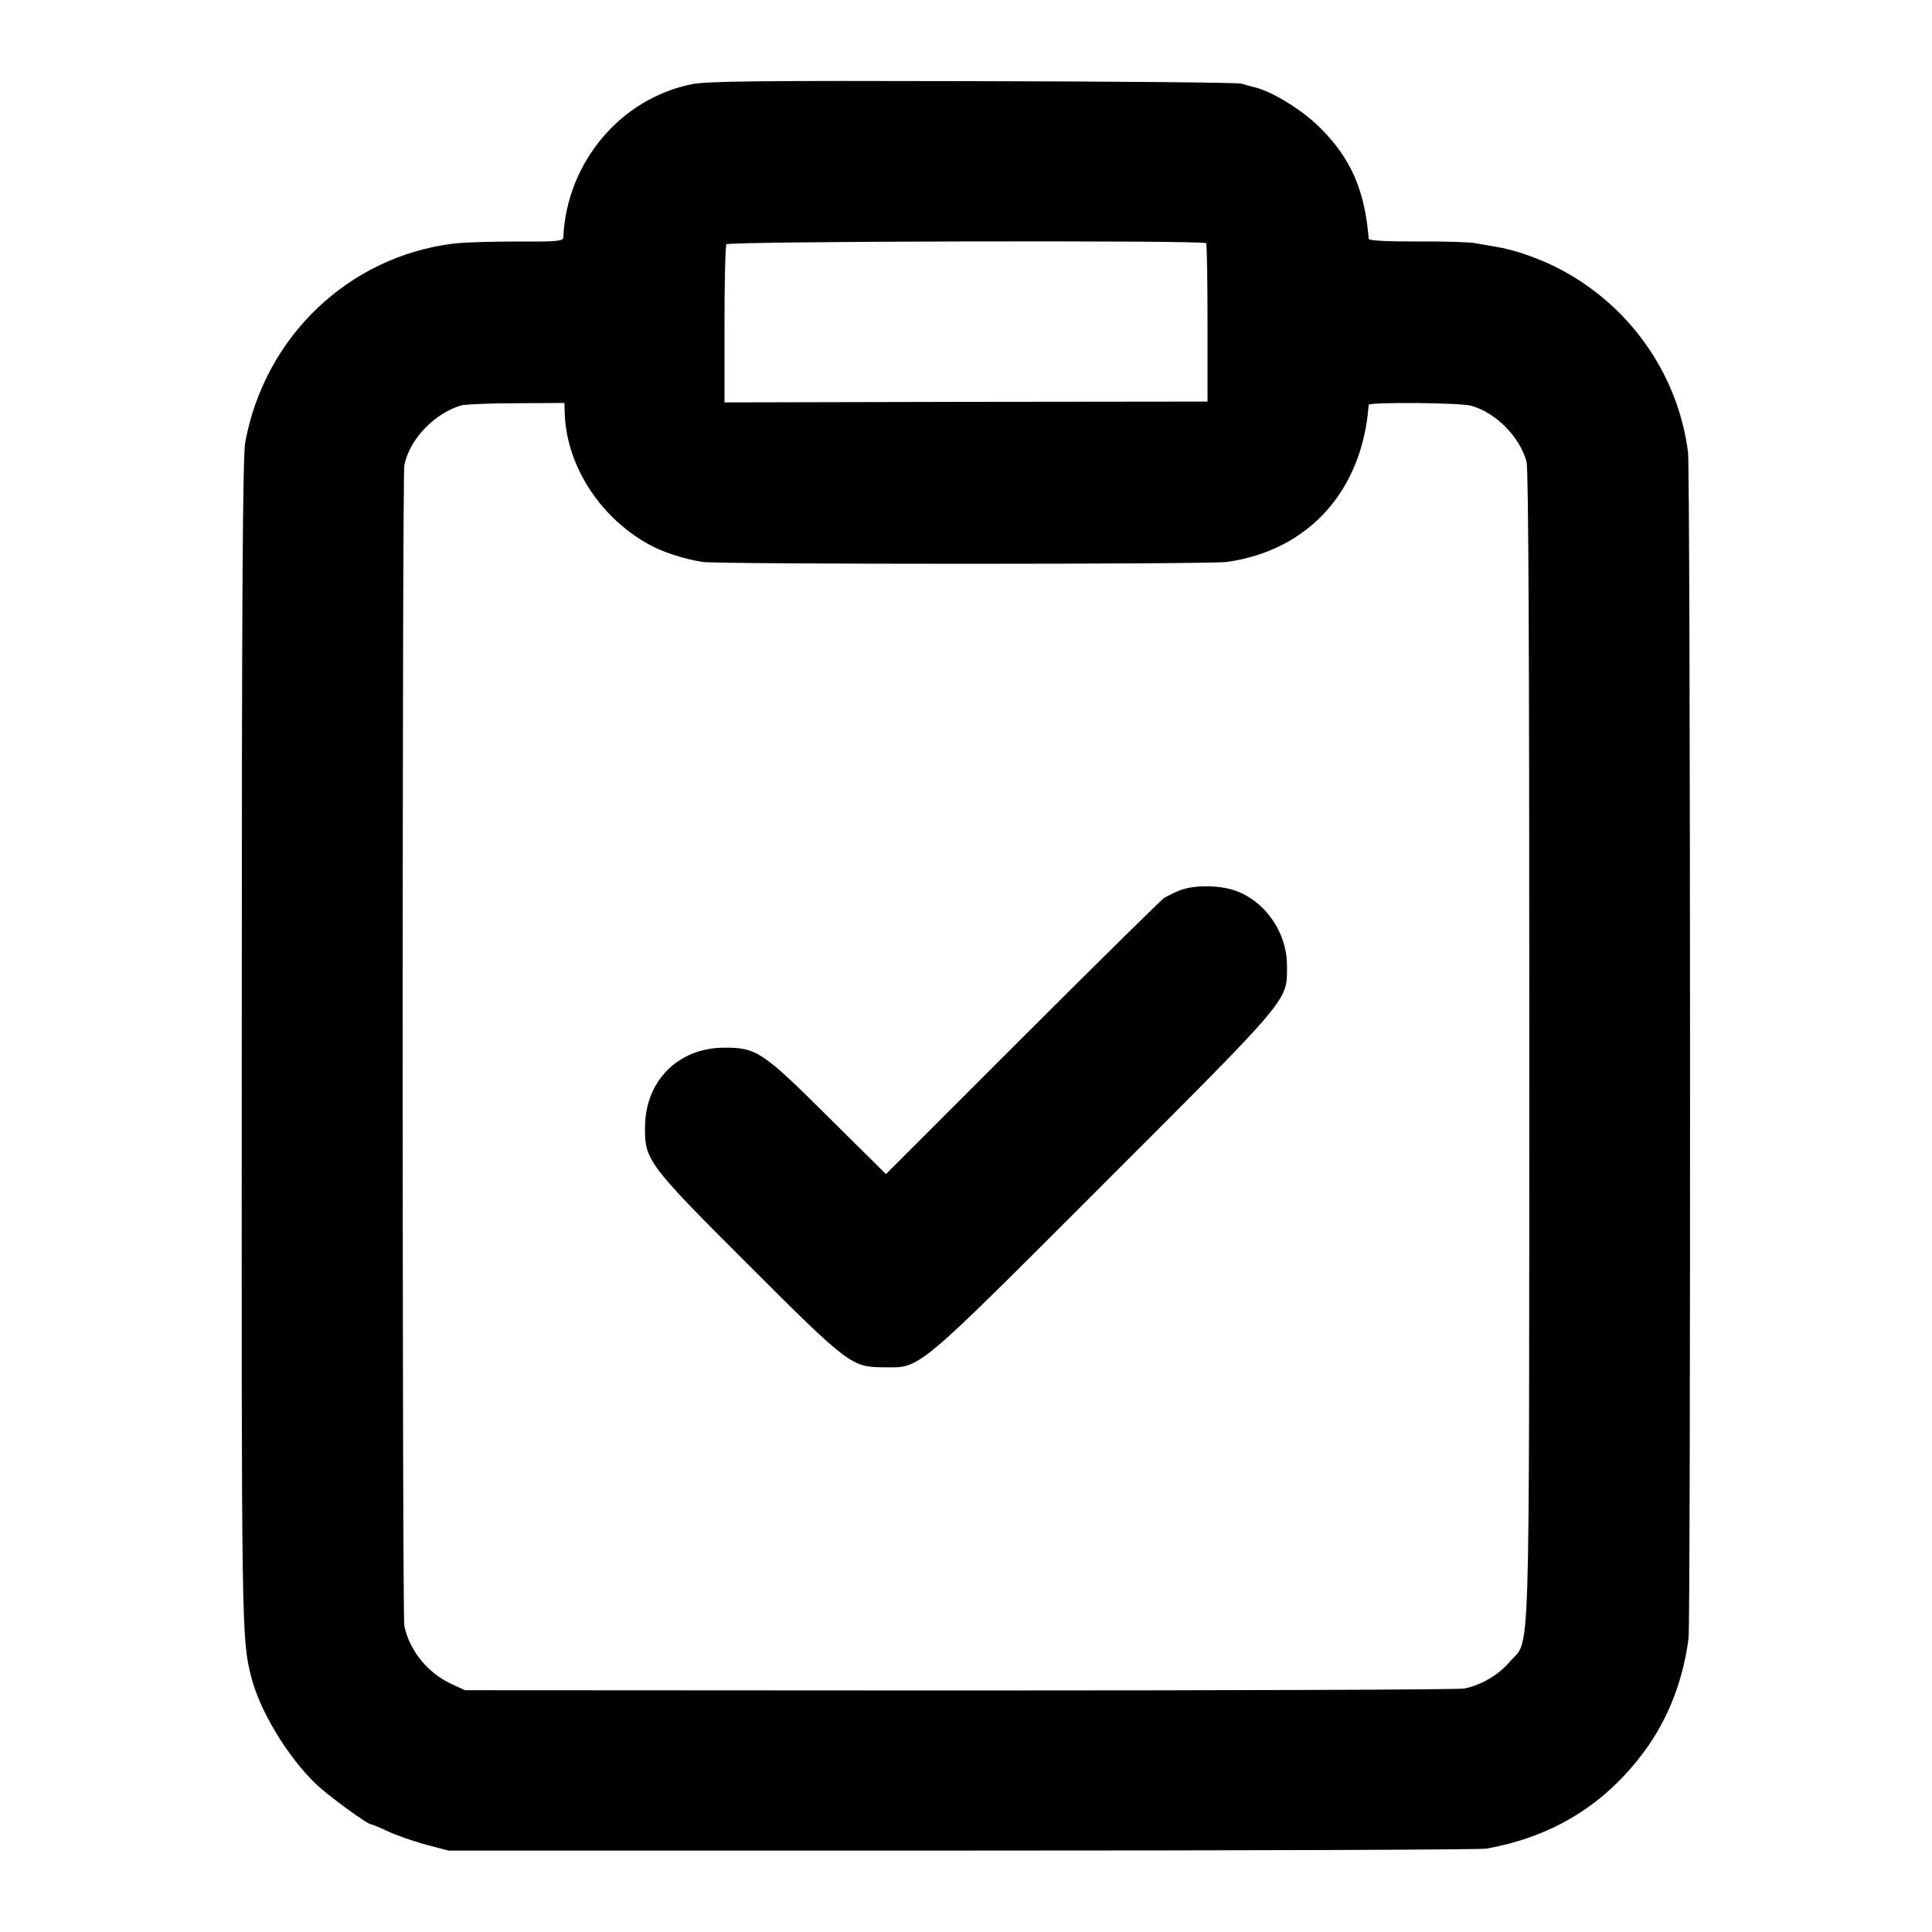
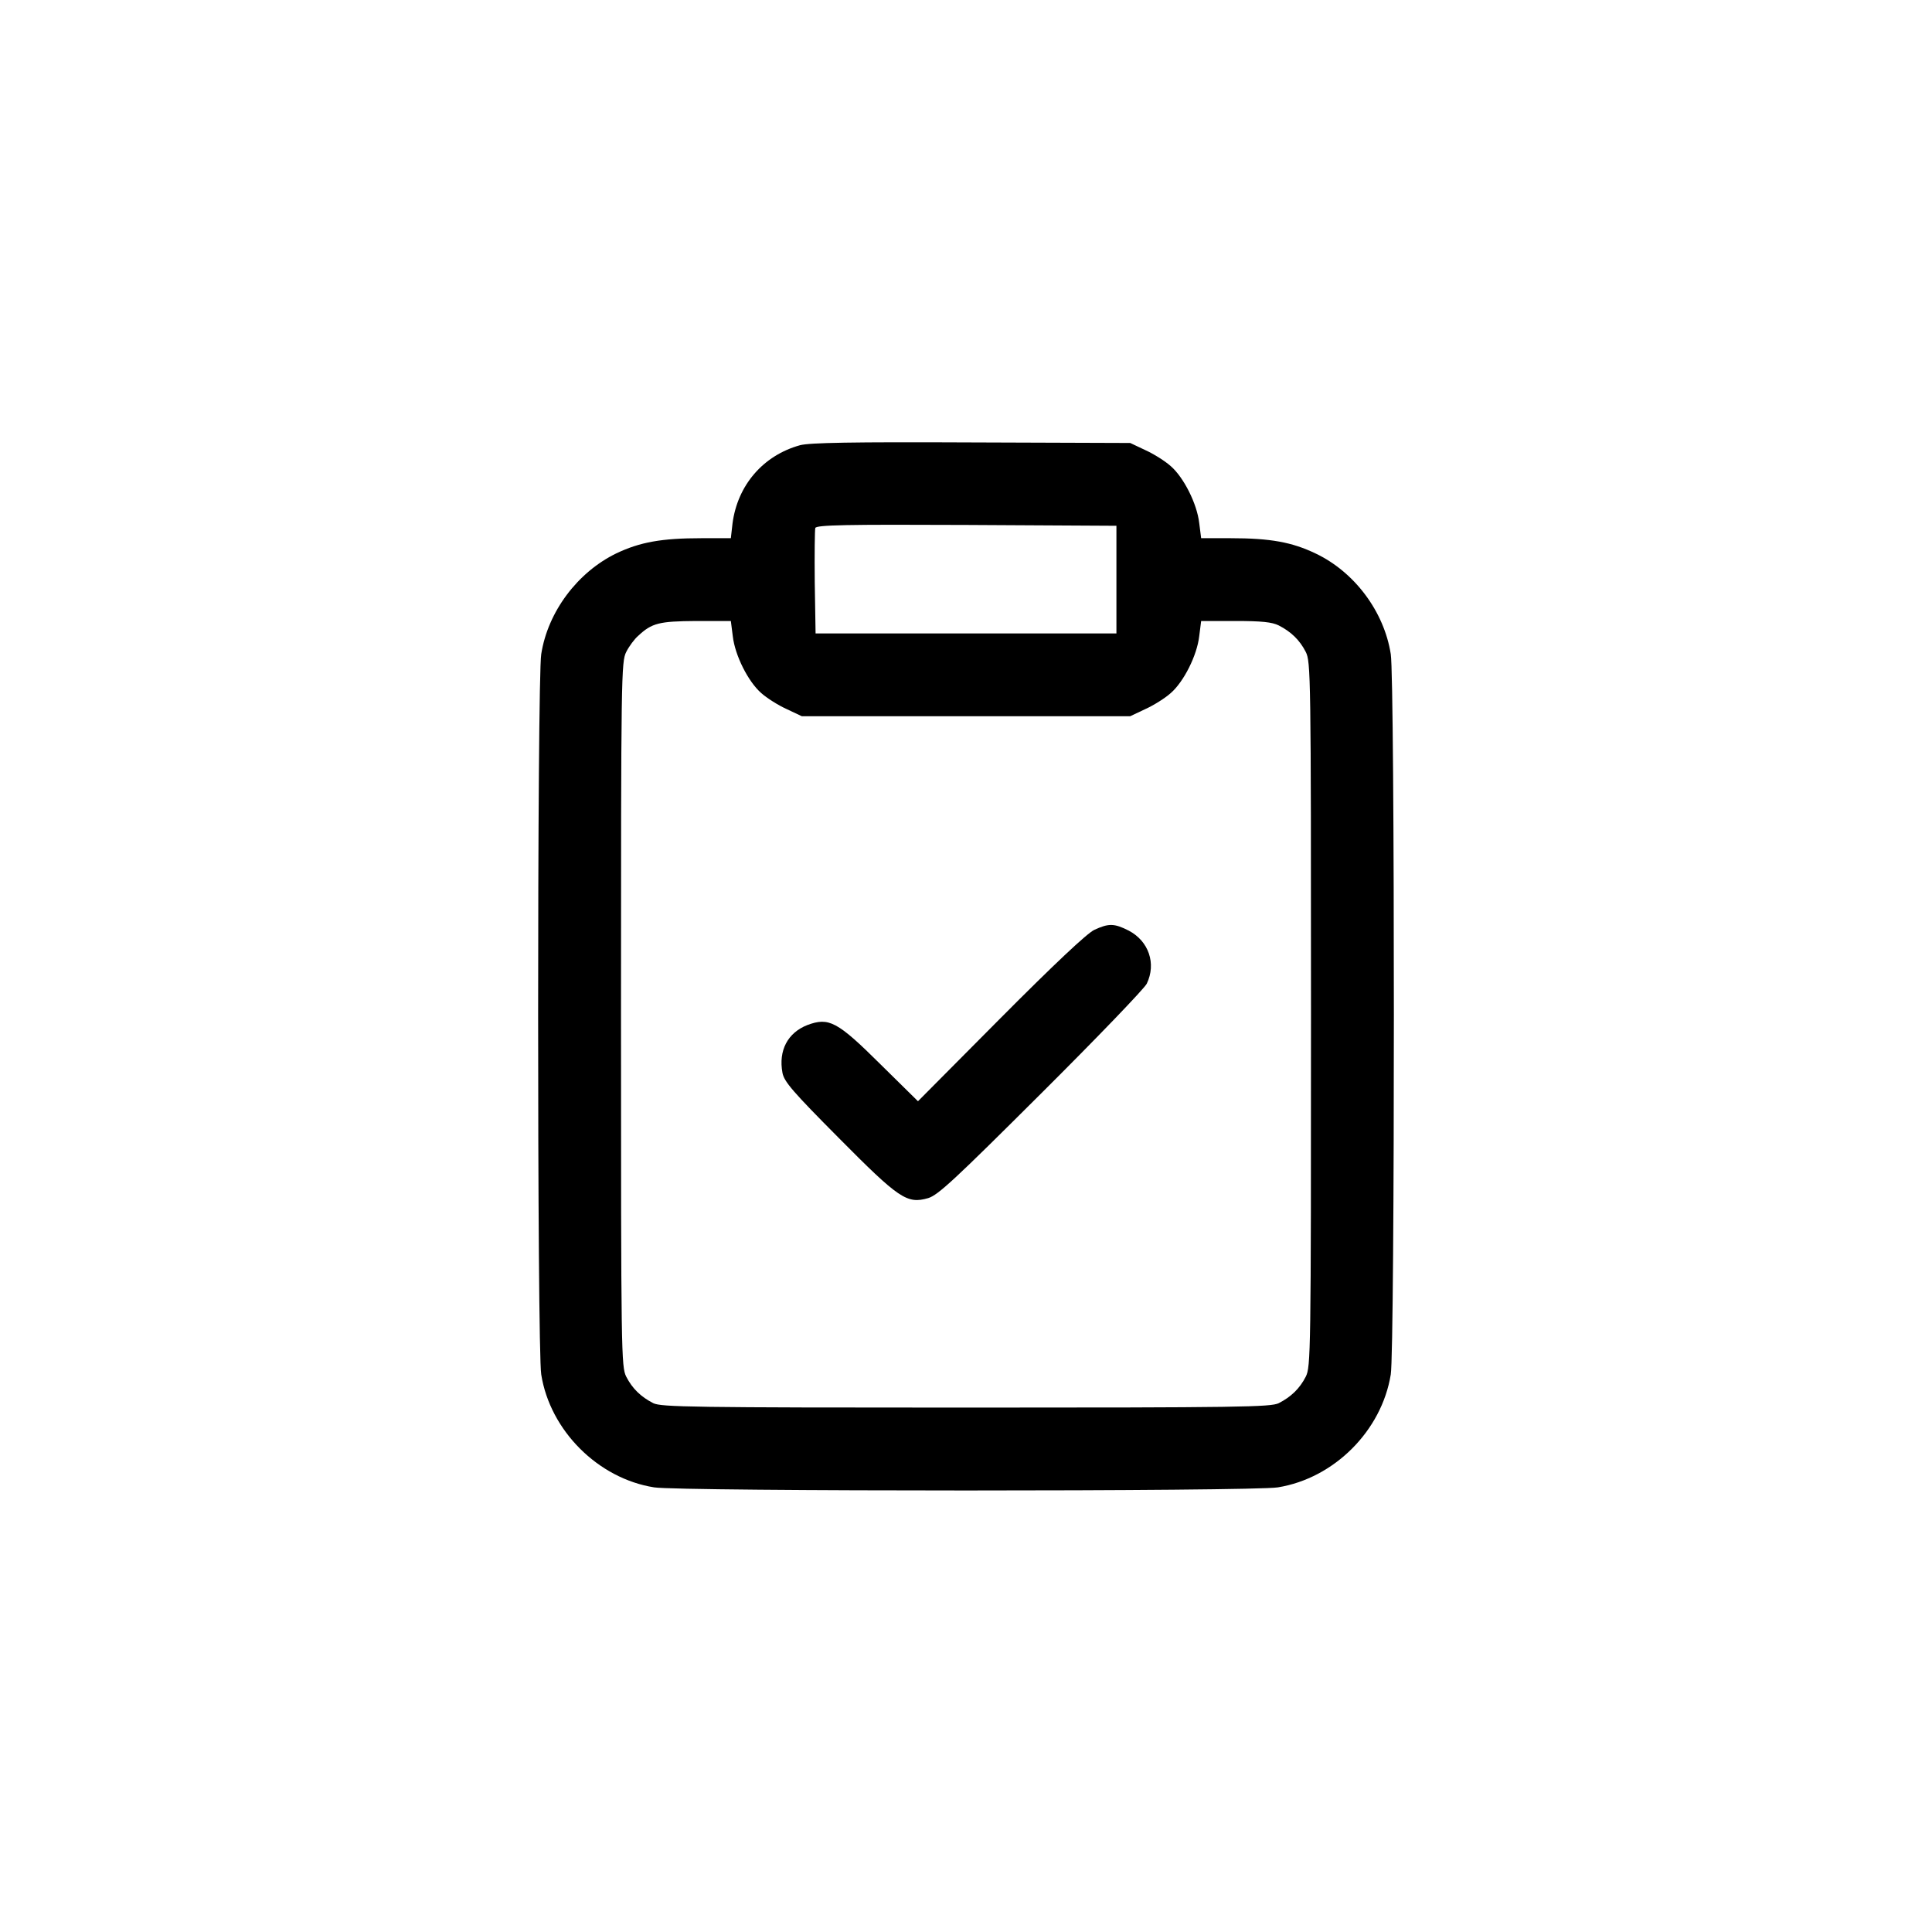
<svg xmlns="http://www.w3.org/2000/svg" version="1.0" width="700pt" height="700pt" viewBox="0 0 700 700" preserveAspectRatio="xMidYMid meet">
  <g transform="translate(0,700) scale(0.1,-0.1)" fill="#000000" stroke="none">
-     <path d="M2507 6695 c-259 -52 -454 -284 -466 -555 -1 -14 -24 -16 -168 -15 -93 0 -197 -3 -233 -8 -378 -48 -680 -337 -751 -717 -10 -50 -13 -563 -13 -2175 -1 -2136 -1 -2161 34 -2300 31 -124 133 -292 237 -391 46 -43 184 -144 198 -144 3 0 30 -11 60 -25 29 -14 90 -35 136 -48 l84 -22 1860 0 c1023 0 1878 3 1900 7 241 43 431 160 573 353 86 116 141 259 160 410 8 71 7 4228 -2 4297 -37 288 -218 541 -482 672 -71 35 -153 62 -214 72 -19 3 -53 9 -75 13 -22 4 -118 7 -212 6 -110 0 -173 3 -174 10 -14 175 -64 290 -174 400 -66 67 -179 136 -244 150 -12 3 -31 8 -43 12 -13 4 -450 8 -973 9 -769 2 -963 0 -1018 -11z m1863 -576 c3 -4 5 -135 5 -291 l0 -283 -875 -1 -875 -2 0 282 c0 154 3 286 7 291 7 11 1730 15 1738 4z m-2324 -612 c4 -189 125 -380 304 -479 52 -29 127 -53 195 -64 55 -9 1838 -9 1900 0 295 41 491 257 514 569 1 11 330 8 371 -3 90 -25 176 -112 201 -203 7 -27 10 -684 10 -2121 -1 -2321 5 -2138 -71 -2227 -41 -48 -102 -84 -165 -97 -22 -4 -845 -7 -1830 -7 l-1790 1 -46 21 c-88 40 -154 120 -174 211 -8 39 -8 4163 0 4206 18 93 107 187 205 217 14 4 104 8 200 8 l175 1 1 -33z" />
-     <path d="M4277 3775 c-20 -8 -47 -21 -60 -29 -12 -9 -244 -237 -515 -508 l-492 -492 -208 206 c-237 236 -261 253 -378 252 -167 0 -287 -121 -287 -289 -1 -118 11 -135 376 -499 362 -362 373 -370 492 -370 132 -1 108 -21 794 665 682 682 664 661 664 788 1 122 -79 237 -190 275 -56 19 -144 20 -196 1z" />
+     <path d="M2899 5387 c-134 -37 -227 -145 -245 -284 l-6 -53 -107 0 c-143 0 -222 -14 -308 -55 -140 -68 -248 -211 -272 -365 -15 -90 -15 -2520 0 -2610 32 -203 206 -377 409 -409 89 -15 2171 -15 2260 0 204 33 376 205 409 409 15 90 15 2520 0 2610 -24 154 -131 297 -271 364 -87 42 -166 56 -309 56 l-107 0 -7 55 c-8 70 -56 165 -103 206 -20 18 -61 44 -92 58 l-55 26 -575 2 c-435 2 -586 -1 -621 -10z m1146 -487 l0 -195 -545 0 -545 0 -3 185 c-1 101 0 190 2 197 4 11 112 13 548 11 l543 -3 0 -195z m-1390 -205 c8 -70 56 -165 103 -206 20 -18 61 -44 92 -58 l55 -26 595 0 595 0 55 26 c31 14 72 40 92 58 47 41 95 136 103 206 l7 55 125 0 c94 0 132 -4 156 -16 45 -23 76 -53 98 -96 18 -36 19 -79 19 -1313 0 -1234 -1 -1277 -19 -1313 -22 -43 -53 -73 -98 -96 -29 -14 -139 -16 -1133 -16 -994 0 -1104 2 -1133 16 -45 23 -76 53 -98 96 -18 36 -19 79 -19 1313 0 1234 1 1277 19 1313 10 20 30 47 43 58 50 47 77 53 209 54 l127 0 7 -55z" />
+     <path d="M3965 3631 c-26 -12 -146 -125 -340 -320 l-299 -301 -136 134 c-157 156 -187 171 -265 142 -71 -28 -105 -92 -90 -173 6 -32 37 -68 203 -235 220 -222 248 -241 325 -219 36 11 96 67 409 379 203 202 375 381 383 398 35 73 7 154 -65 192 -53 27 -73 27 -125 3z" />
  </g>
</svg>
